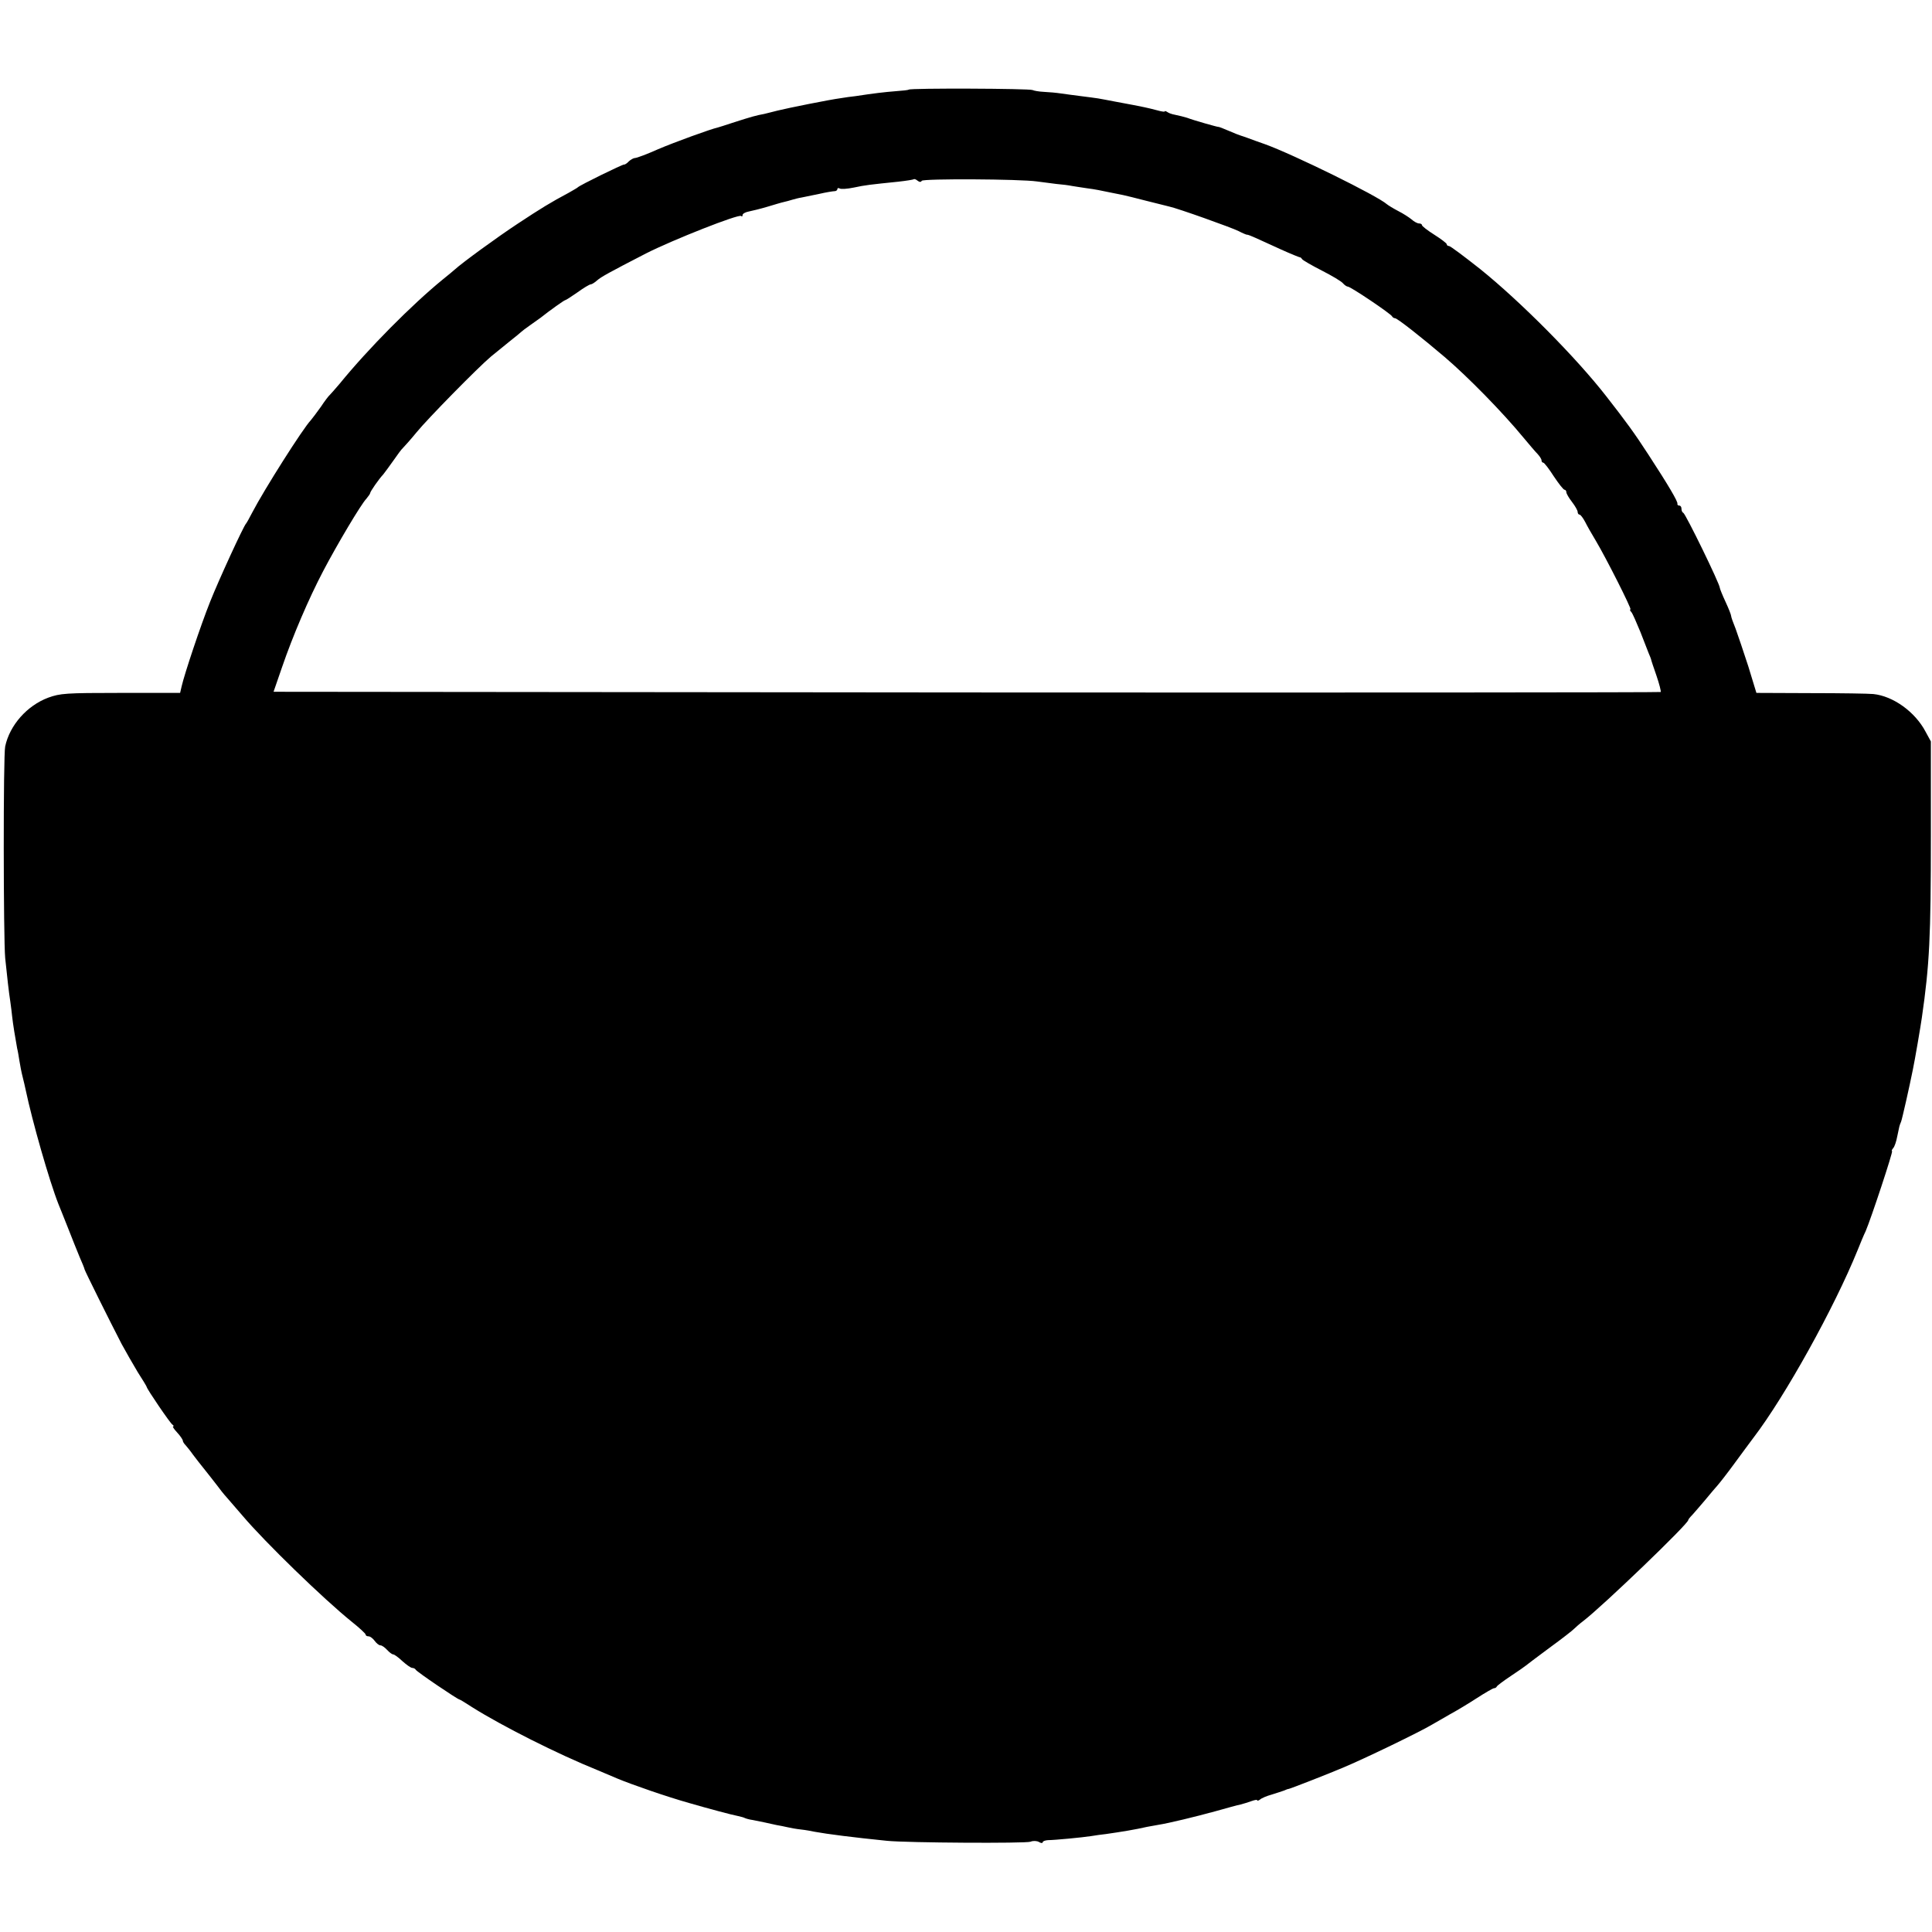
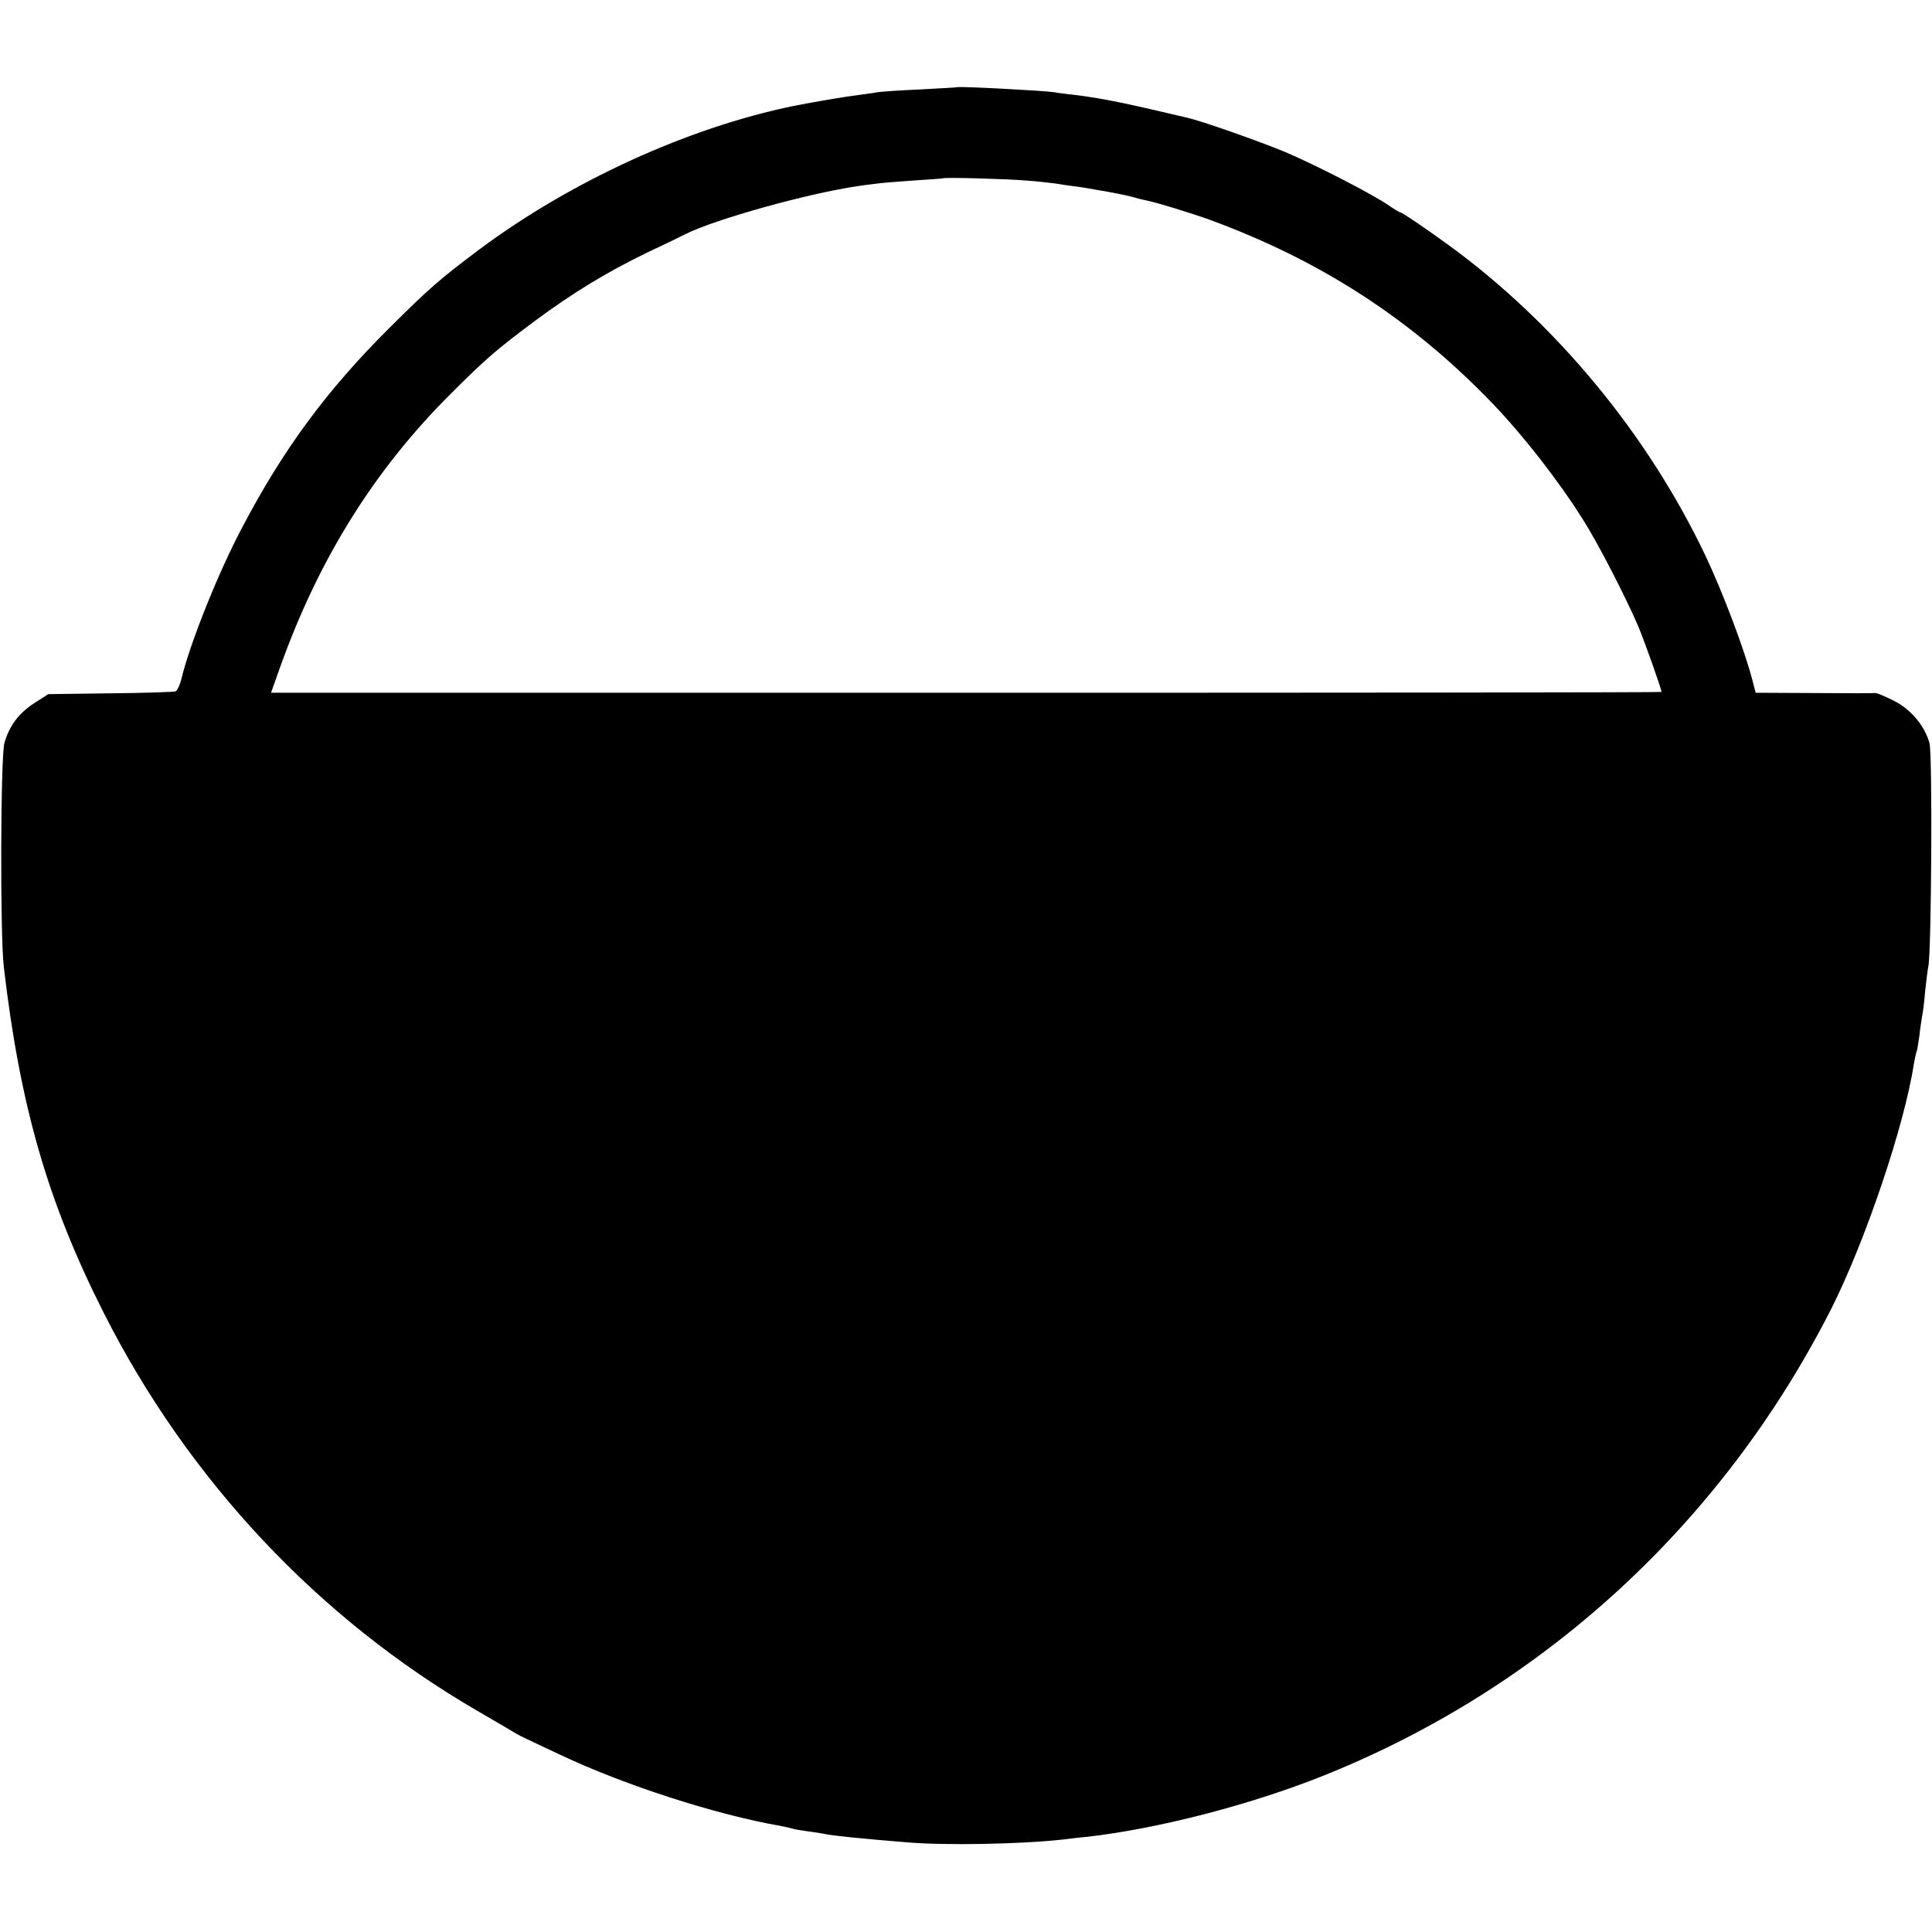
- <svg xmlns="http://www.w3.org/2000/svg" version="1.0" width="856pt" height="856pt" viewBox="0 0 856 856" preserveAspectRatio="xMidYMid meet">
-   <g transform="translate(0,856) scale(0.1,-0.1)" fill="#000000" stroke="none">
-     <path d="M4027 8163 c-2 -2 -28 -5 -58 -7 -50 -4 -94 -9 -179 -22 -19 -2 -48 -6 -65 -9 -47 -6 -236 -44 -280 -55 -22 -6 -49 -12 -60 -15 -34 -6 -58 -13 -130 -36 -38 -13 -72 -23 -75 -24 -29 -6 -194 -66 -264 -96 -49 -22 -95 -39 -102 -39 -7 0 -19 -7 -28 -15 -8 -9 -18 -15 -21 -14 -7 1 -197 -92 -205 -101 -3 -3 -21 -13 -40 -24 -79 -42 -123 -69 -226 -137 -94 -62 -246 -173 -280 -204 -6 -5 -29 -25 -52 -43 -136 -111 -329 -305 -457 -462 -21 -25 -41 -47 -44 -50 -4 -3 -22 -26 -39 -52 -18 -25 -38 -52 -45 -60 -34 -35 -207 -308 -259 -408 -13 -25 -25 -47 -28 -50 -11 -11 -121 -250 -159 -346 -42 -105 -114 -321 -126 -374 l-7 -30 -263 0 c-245 0 -268 -2 -321 -21 -94 -35 -171 -122 -191 -216 -9 -39 -8 -852 0 -938 9 -87 16 -150 23 -195 3 -19 6 -48 8 -65 3 -29 14 -97 22 -140 3 -11 7 -36 10 -55 3 -19 9 -51 14 -70 5 -19 11 -46 14 -60 29 -138 104 -401 145 -505 5 -11 23 -58 42 -105 18 -47 42 -105 52 -130 11 -25 21 -49 22 -55 3 -10 109 -224 164 -330 18 -33 50 -89 71 -124 22 -34 40 -64 40 -66 0 -8 104 -161 114 -167 6 -4 7 -8 3 -8 -4 0 4 -12 18 -27 14 -15 25 -32 25 -36 0 -5 6 -14 13 -21 6 -7 21 -25 32 -41 11 -15 34 -44 50 -64 17 -21 41 -52 55 -70 13 -18 33 -43 45 -56 11 -13 42 -49 70 -81 100 -118 359 -369 483 -469 34 -27 62 -53 62 -57 0 -5 6 -8 13 -8 7 0 19 -9 27 -20 8 -11 19 -20 26 -20 6 0 19 -9 29 -20 10 -11 22 -20 27 -20 5 0 23 -13 41 -30 18 -16 37 -30 44 -30 6 0 13 -4 15 -8 3 -8 186 -132 194 -132 2 0 27 -15 56 -34 132 -83 377 -207 558 -280 36 -15 74 -31 85 -36 62 -26 220 -81 320 -109 79 -23 191 -53 214 -57 14 -3 28 -7 31 -9 4 -2 20 -7 36 -9 16 -3 40 -8 54 -11 14 -3 36 -8 50 -11 14 -2 36 -7 50 -10 13 -3 40 -8 60 -10 19 -2 46 -7 60 -10 54 -10 171 -25 320 -40 90 -9 613 -12 636 -4 11 5 28 4 37 -1 9 -6 17 -6 17 -1 0 4 10 8 23 9 29 0 154 12 192 18 17 3 46 7 65 9 70 10 131 20 183 32 16 3 38 7 50 9 45 7 165 36 252 60 50 14 100 28 112 30 12 3 34 10 48 15 14 5 25 7 25 4 0 -4 6 -2 13 3 6 6 30 16 52 22 22 7 47 15 55 18 8 4 17 7 20 7 10 2 179 68 240 94 96 40 342 159 395 191 17 10 53 30 80 46 28 15 81 47 118 71 37 24 72 44 76 44 5 0 11 3 13 8 2 4 30 25 63 47 33 22 62 42 65 45 3 3 50 38 105 79 55 40 105 79 110 85 6 6 24 22 40 34 85 65 465 430 465 447 0 3 8 13 18 23 9 10 35 40 57 66 22 27 47 56 55 65 8 9 42 52 74 96 32 44 71 96 85 115 140 183 358 576 461 830 12 30 28 69 36 85 24 56 123 355 117 355 -3 0 -1 6 5 13 6 6 14 30 18 52 10 48 9 46 17 65 5 13 37 155 52 230 9 42 35 195 40 231 34 235 40 357 40 804 l0 420 -24 44 c-46 87 -143 157 -231 166 -19 2 -144 4 -276 4 l-242 1 -36 118 c-21 64 -46 139 -56 166 -11 27 -20 52 -20 57 0 5 -11 33 -25 63 -14 30 -25 58 -25 61 0 18 -152 329 -162 333 -5 2 -8 10 -8 18 0 8 -4 14 -10 14 -5 0 -9 3 -8 8 3 9 -40 82 -128 217 -63 97 -98 145 -187 259 -133 171 -380 420 -559 564 -71 56 -132 102 -138 102 -5 0 -10 3 -10 8 0 4 -25 23 -55 42 -30 19 -55 38 -55 43 0 4 -6 7 -13 7 -7 0 -22 8 -33 18 -11 9 -37 26 -59 37 -21 11 -44 25 -50 30 -41 37 -413 220 -540 266 -27 9 -61 22 -75 27 -14 5 -28 10 -32 11 -4 1 -28 10 -53 21 -25 11 -46 19 -48 18 -2 -1 -109 29 -137 40 -13 4 -32 9 -65 16 -5 1 -16 5 -22 9 -7 5 -13 6 -13 3 0 -2 -15 0 -32 5 -18 5 -44 11 -58 14 -14 3 -36 7 -50 10 -14 3 -50 9 -80 15 -30 6 -64 12 -75 14 -11 2 -45 6 -75 10 -30 4 -71 9 -90 12 -19 3 -53 6 -75 7 -22 1 -44 5 -50 8 -11 7 -542 9 -548 2z m57 -404 c7 10 436 8 511 -3 22 -3 60 -8 85 -11 25 -2 56 -6 70 -9 14 -2 43 -7 65 -10 38 -5 58 -9 115 -21 14 -3 34 -7 45 -9 11 -2 58 -14 105 -26 47 -12 92 -23 100 -25 35 -7 279 -94 308 -109 17 -9 34 -16 37 -16 3 1 20 -6 38 -14 17 -8 68 -31 112 -51 44 -20 82 -35 84 -35 2 1 7 -3 10 -8 3 -5 43 -28 88 -51 45 -23 87 -48 93 -56 7 -8 17 -15 22 -15 12 0 192 -121 196 -132 2 -4 8 -8 13 -8 10 0 119 -86 220 -172 102 -87 256 -244 349 -357 25 -30 53 -63 63 -73 9 -10 17 -22 17 -28 0 -5 3 -10 8 -10 4 0 25 -27 46 -60 22 -33 43 -60 48 -60 4 0 8 -5 8 -11 0 -6 11 -25 25 -43 14 -18 25 -38 25 -44 0 -7 4 -12 8 -12 5 0 16 -15 25 -32 9 -18 30 -55 47 -83 46 -77 161 -305 154 -305 -4 0 -2 -6 4 -12 6 -7 23 -47 40 -88 16 -41 33 -84 37 -95 5 -11 9 -22 10 -25 0 -3 11 -36 24 -73 13 -38 21 -70 19 -73 -3 -2 -1386 -3 -3075 -2 l-3071 3 38 110 c47 137 117 301 182 425 62 118 167 295 191 320 9 11 17 22 17 25 0 7 39 63 58 83 6 7 26 35 44 60 18 26 37 52 43 57 6 6 34 37 61 70 48 59 271 286 329 335 17 14 53 43 80 65 28 22 52 42 55 45 3 3 21 17 40 30 19 14 40 28 45 32 40 32 105 78 109 78 3 0 28 16 55 35 26 19 53 35 58 35 5 0 18 8 29 18 17 15 53 35 216 119 118 60 412 176 422 166 3 -4 6 -2 6 4 0 6 12 13 28 16 15 3 52 12 82 21 30 9 63 19 73 21 10 2 27 7 37 10 10 3 29 8 42 10 13 3 48 10 78 16 30 7 61 12 68 12 6 0 12 4 12 9 0 5 5 6 10 3 6 -4 34 -2 63 4 51 11 71 13 197 26 36 4 67 9 69 11 2 2 10 -1 17 -7 8 -6 14 -7 18 0z" />
+ <svg xmlns="http://www.w3.org/2000/svg" version="1.0" width="700pt" height="700pt" viewBox="0 0 700 700" preserveAspectRatio="xMidYMid meet">
+   <g transform="translate(0,700) scale(0.1,-0.1)" fill="#000000" stroke="none">
+     <path d="M3467 6684 c-1 -1 -60 -4 -132 -8 -71 -3 -141 -8 -155 -10 -14 -3 -47 -7 -75 -11 -43 -5 -160 -25 -230 -39 -381 -78 -806 -272 -1140 -521 -146 -110 -178 -138 -326 -285 -225 -224 -383 -438 -532 -722 -84 -158 -186 -412 -218 -541 -6 -27 -17 -50 -23 -52 -6 -2 -112 -6 -236 -7 l-225 -3 -50 -32 c-57 -37 -91 -82 -109 -145 -14 -47 -16 -701 -2 -813 59 -504 159 -850 361 -1250 306 -606 778 -1109 1355 -1444 69 -40 132 -77 140 -82 8 -5 24 -13 35 -18 11 -5 67 -32 125 -59 230 -109 564 -217 795 -257 17 -3 37 -8 45 -10 8 -3 33 -7 55 -10 22 -3 51 -7 64 -10 35 -7 136 -17 296 -30 138 -12 413 -7 565 10 25 3 65 8 90 10 254 29 589 115 854 221 800 320 1448 917 1842 1694 122 242 265 665 298 884 4 21 8 41 10 45 2 3 6 29 10 56 3 28 8 60 10 72 3 12 8 53 11 90 4 37 9 79 12 93 11 58 15 765 4 807 -17 63 -68 124 -131 155 -30 15 -59 27 -65 27 -5 -1 -105 -1 -222 0 l-212 1 -11 43 c-28 109 -107 319 -171 454 -209 439 -540 840 -929 1124 -77 56 -169 119 -175 119 -4 0 -25 13 -48 29 -60 40 -255 141 -370 190 -94 39 -306 114 -358 125 -13 3 -69 16 -124 29 -111 26 -205 44 -280 53 -27 3 -62 7 -76 10 -42 6 -347 22 -352 18z m250 -338 c43 -3 92 -9 108 -11 17 -3 44 -7 60 -9 28 -3 49 -7 130 -21 54 -10 80 -16 97 -21 9 -3 25 -7 36 -9 38 -7 168 -47 237 -72 403 -148 731 -362 1021 -663 114 -119 239 -279 331 -425 55 -87 155 -282 199 -385 23 -55 84 -227 84 -237 0 -2 -1134 -3 -2519 -3 l-2519 0 33 93 c140 392 342 716 620 992 127 127 165 159 300 260 143 106 262 178 410 250 66 31 128 61 137 66 109 55 448 149 628 175 14 2 41 6 60 8 19 3 82 8 140 12 58 4 106 7 107 8 5 4 229 -2 300 -8z" />
  </g>
</svg>
